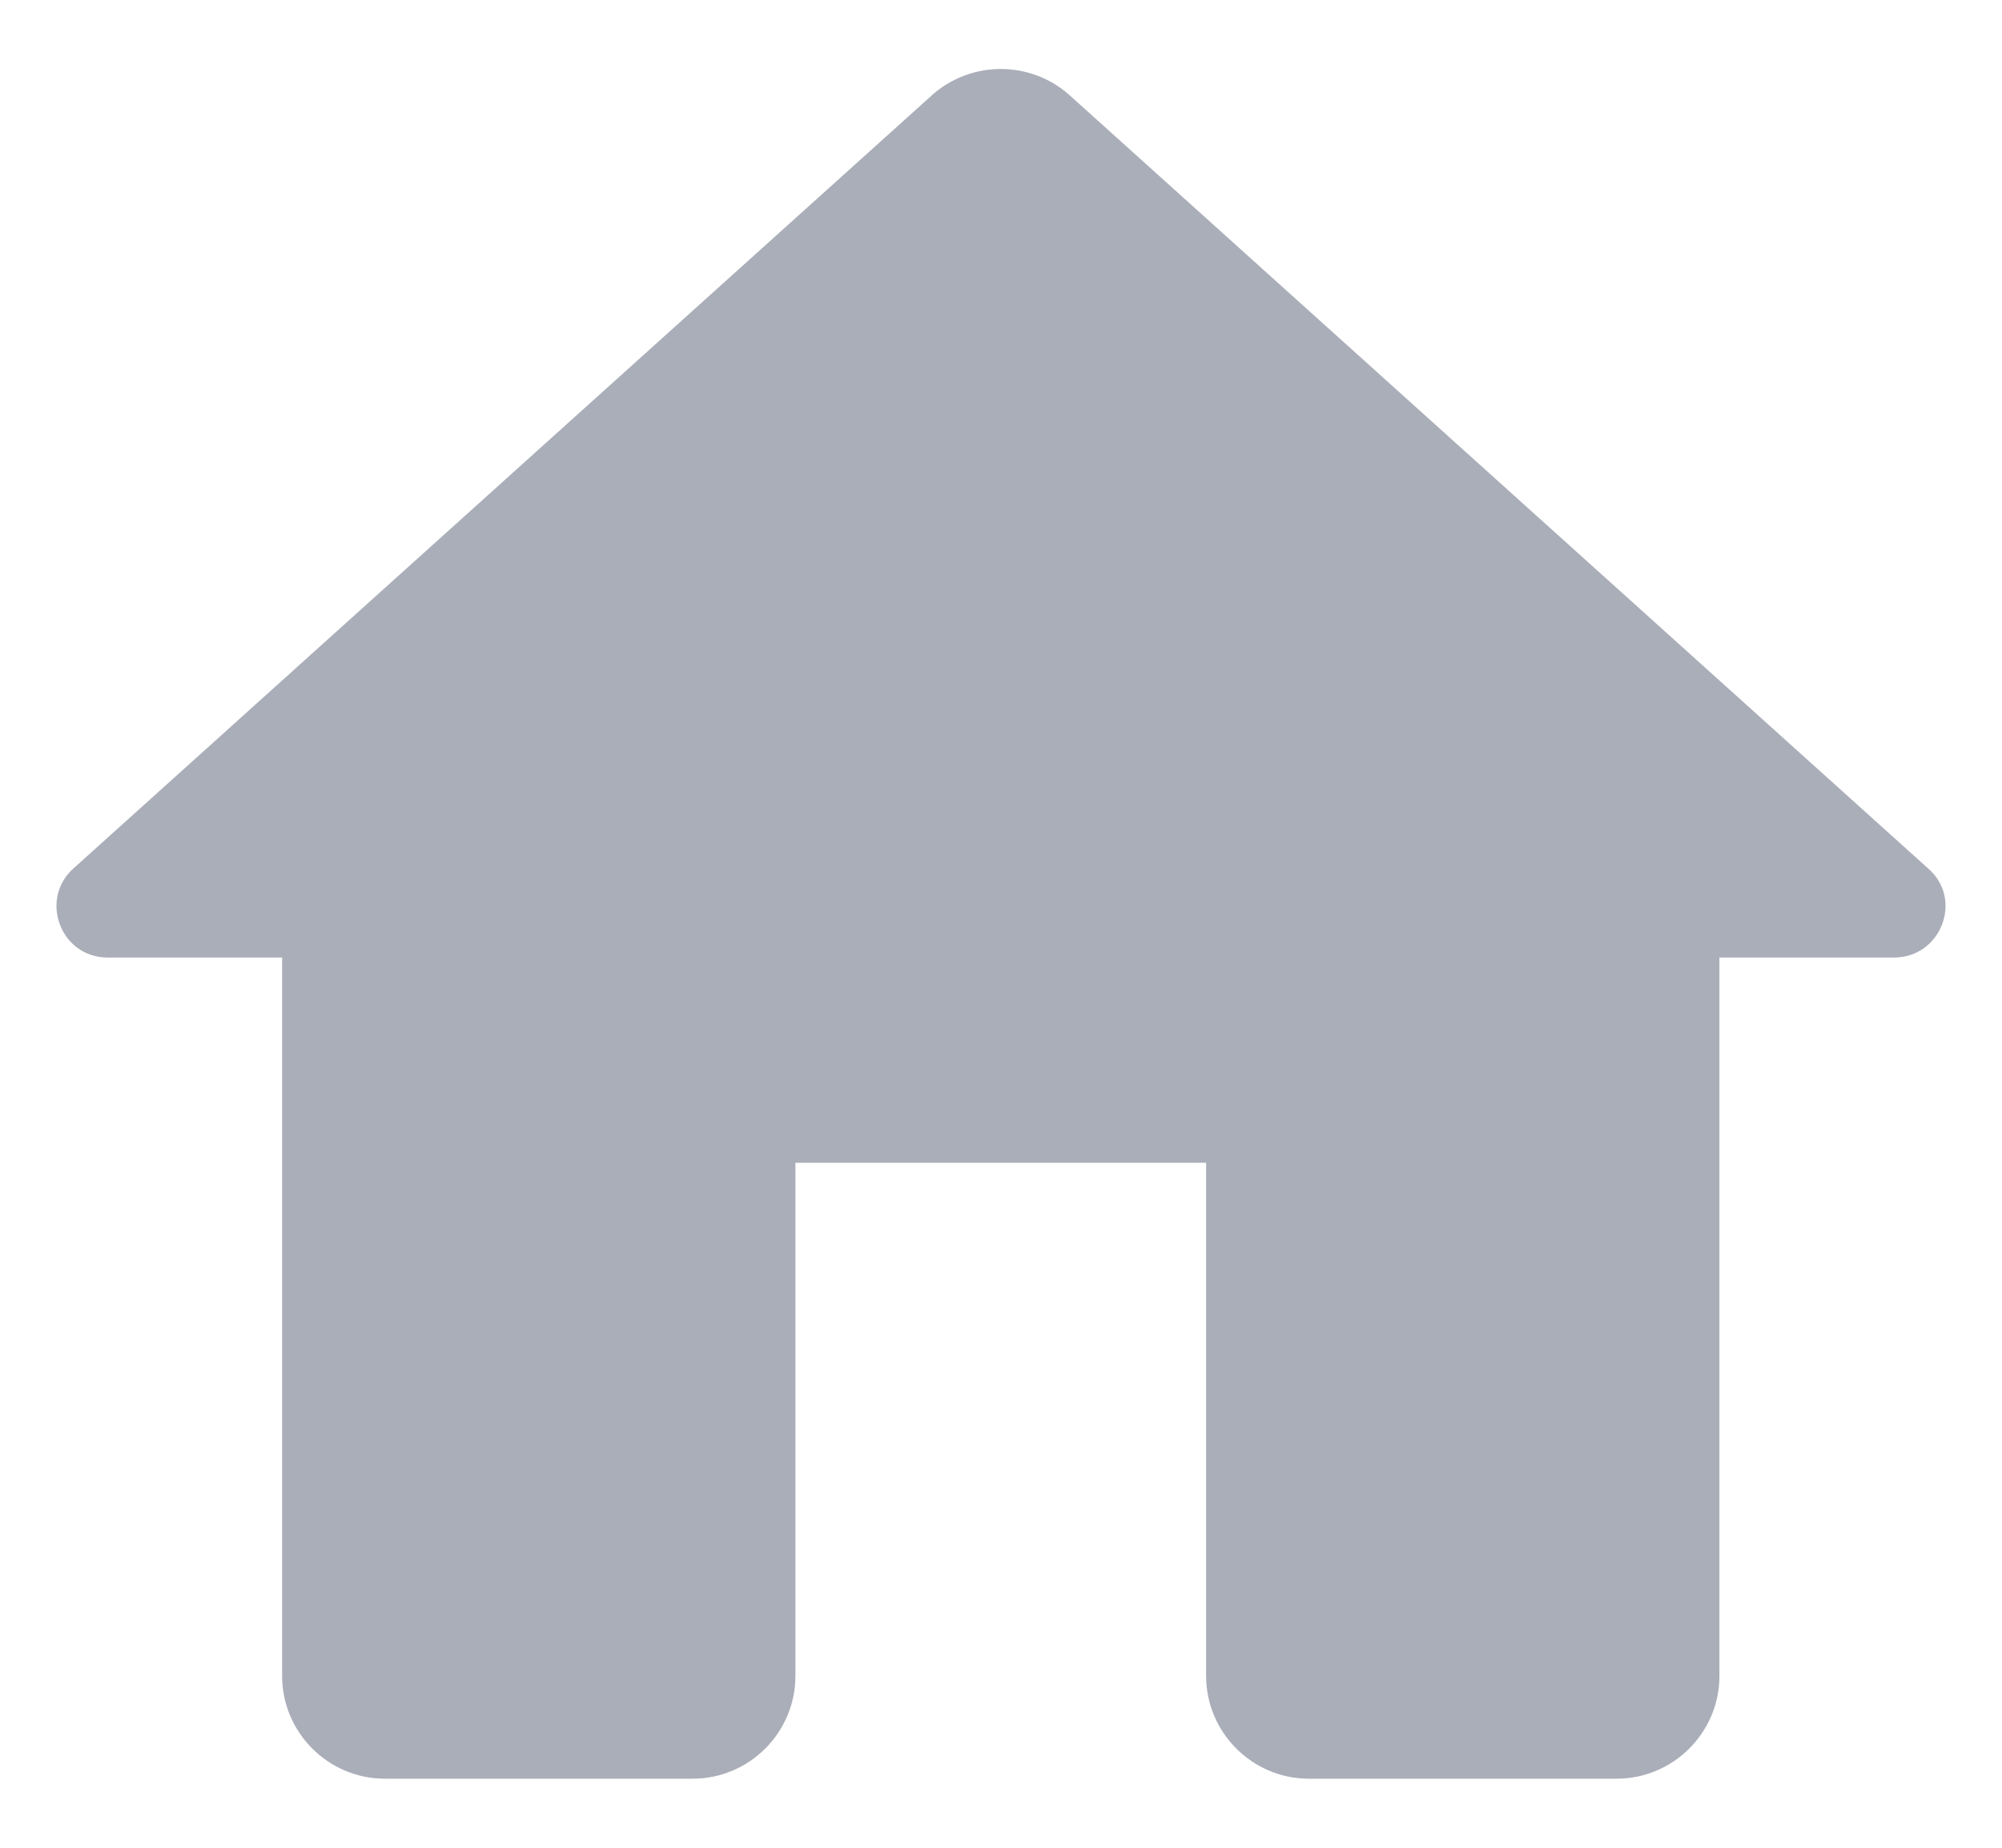
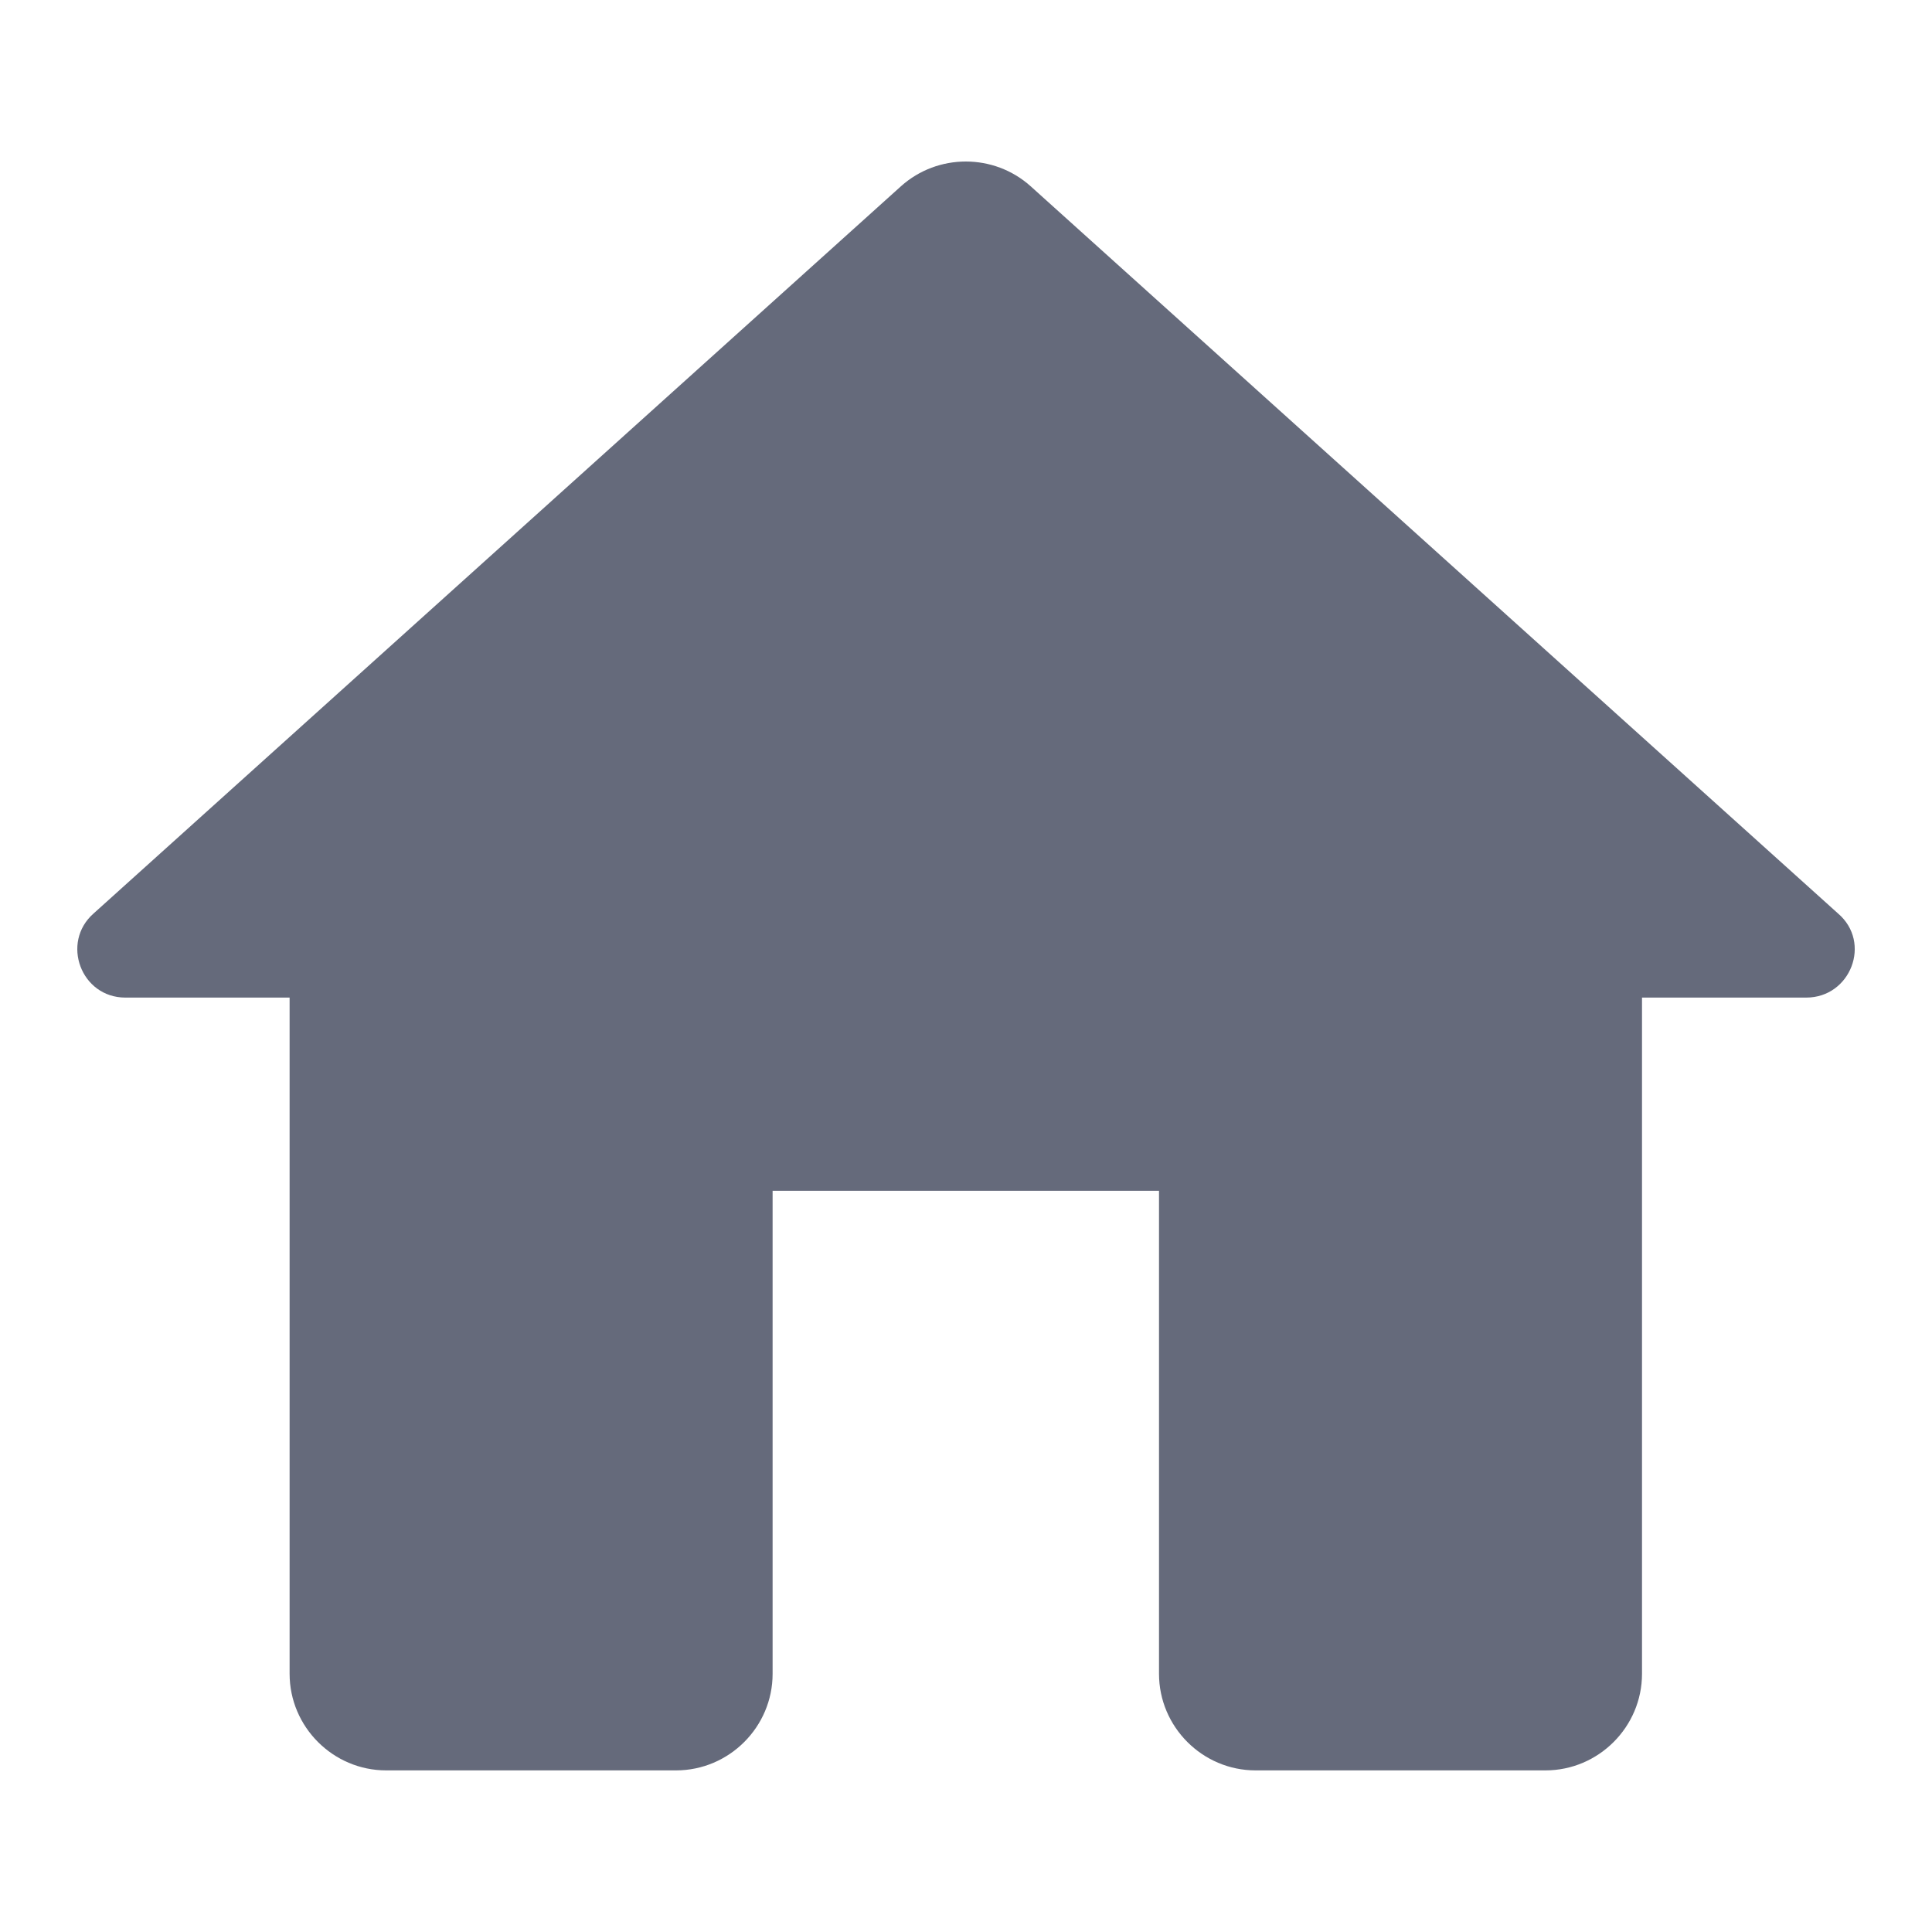
- <svg xmlns="http://www.w3.org/2000/svg" width="26" height="24" viewBox="0 0 26 24" fill="none">
-   <path d="M10.33 21.77V15.103H15.664V21.77C15.664 22.503 16.264 23.103 16.997 23.103H20.997C21.73 23.103 22.33 22.503 22.33 21.77V12.437H24.597C25.21 12.437 25.504 11.677 25.037 11.277L13.89 1.236C13.384 0.783 12.61 0.783 12.104 1.236L0.957 11.277C0.504 11.677 0.784 12.437 1.397 12.437H3.664V21.77C3.664 22.503 4.264 23.103 4.997 23.103H8.997C9.73 23.103 10.33 22.503 10.33 21.77Z" fill="#AAAEB9" />
+ <svg xmlns="http://www.w3.org/2000/svg" width="48" height="48" viewBox="0 0 20 18" fill="none">
+   <path d="M7.998 16.327V11.327H11.998V16.327C11.998 16.877 12.448 17.327 12.998 17.327H15.998C16.548 17.327 16.998 16.877 16.998 16.327V9.327H18.698C19.158 9.327 19.378 8.757 19.028 8.457L10.668 0.927C10.288 0.587 9.708 0.587 9.328 0.927L0.968 8.457C0.628 8.757 0.838 9.327 1.298 9.327H2.998V16.327C2.998 16.877 3.448 17.327 3.998 17.327H6.998C7.548 17.327 7.998 16.877 7.998 16.327Z" fill="#656A7B" />
</svg>
